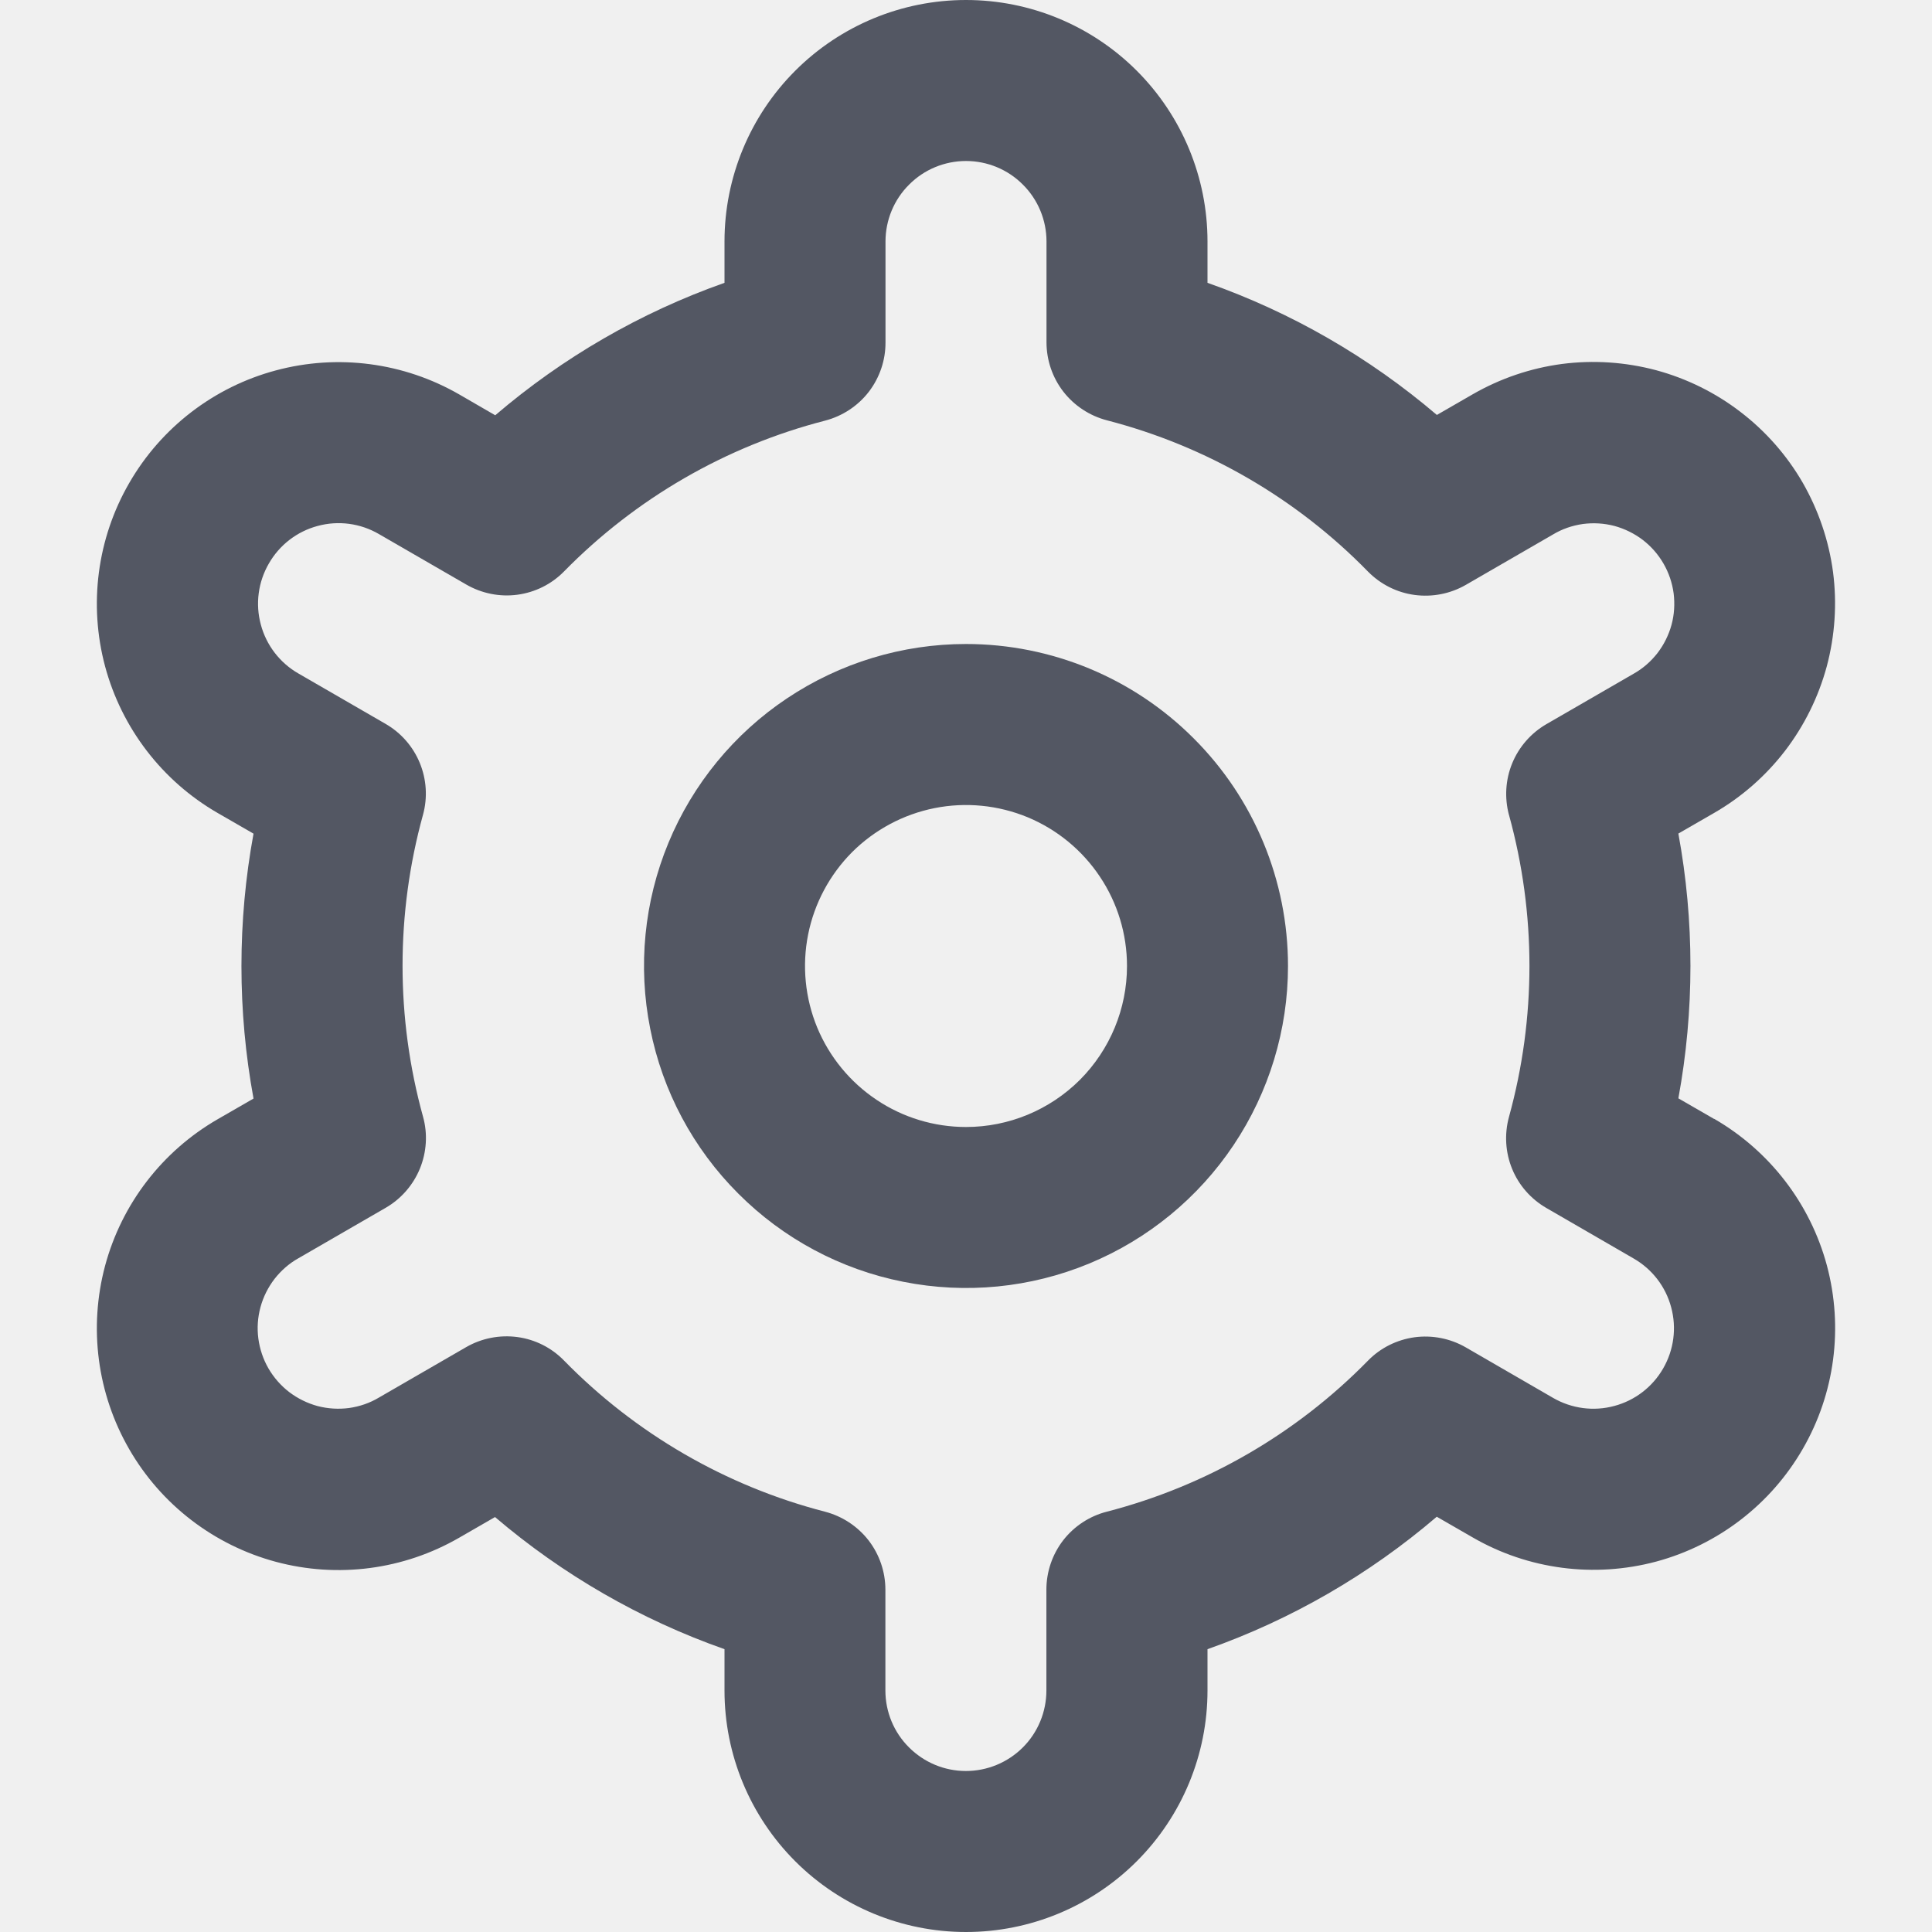
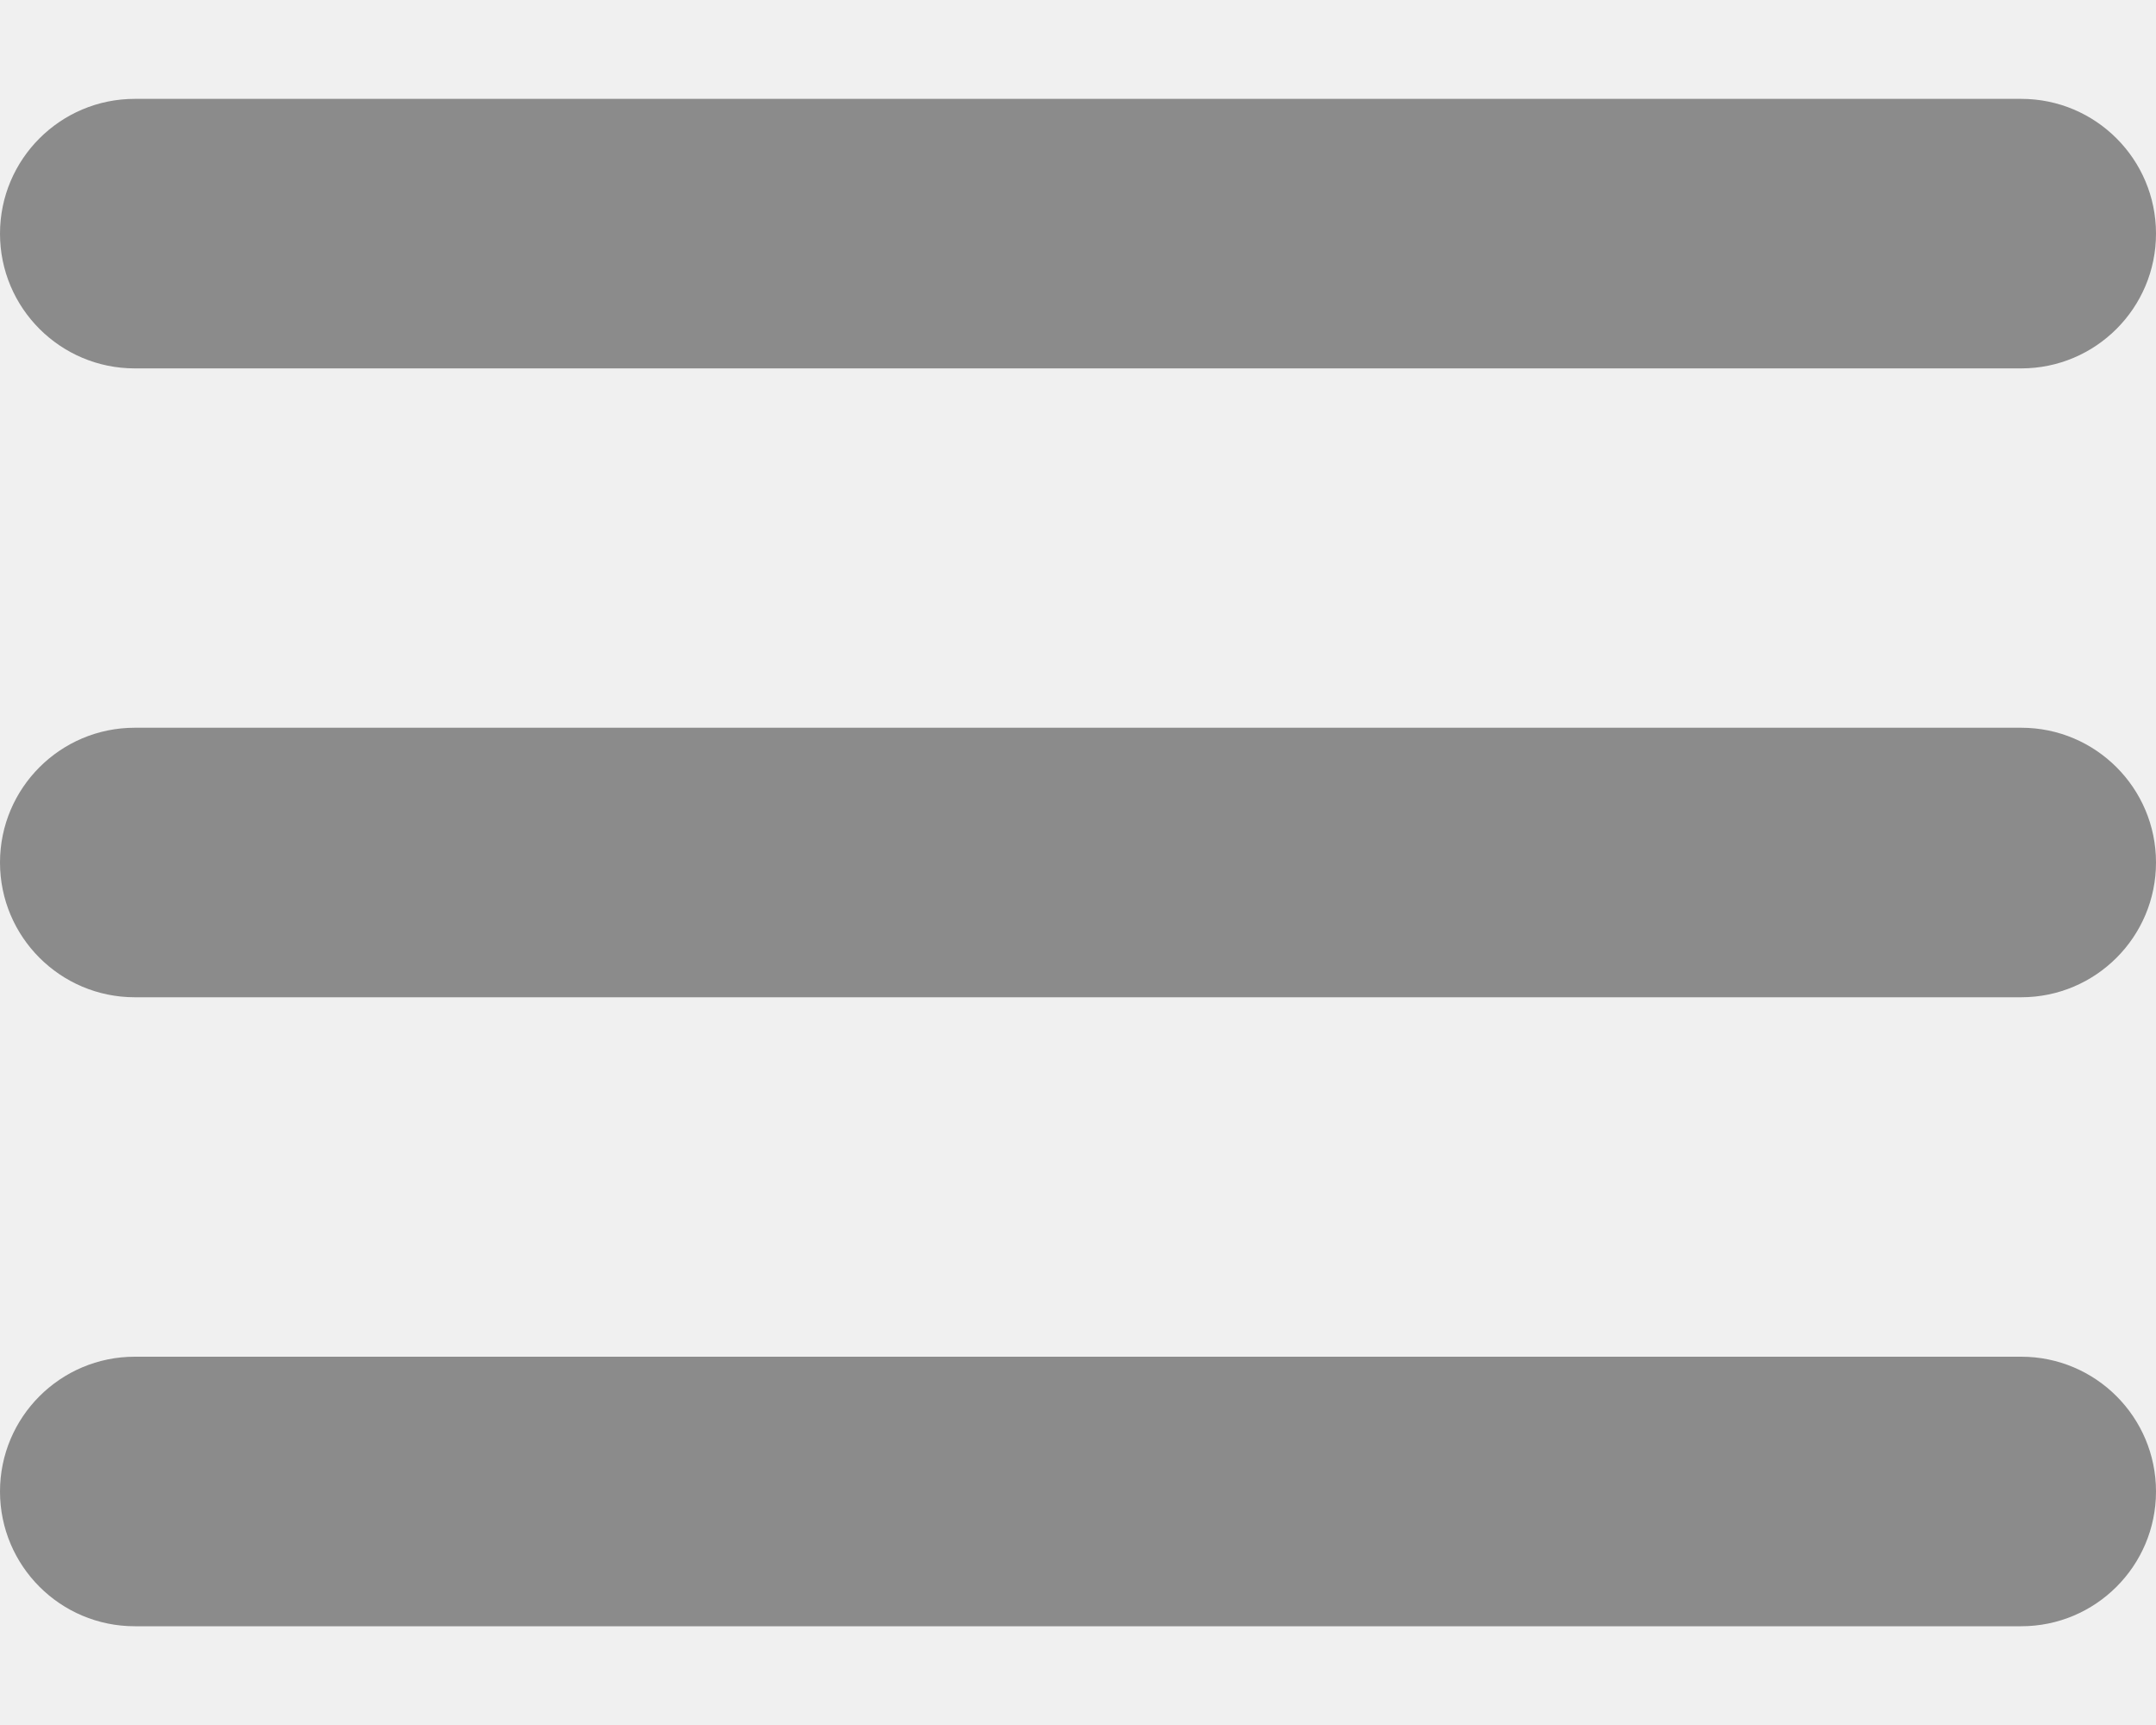
- <svg xmlns="http://www.w3.org/2000/svg" width="18" height="18" viewBox="0 0 18 18" fill="none">
-   <g clip-path="url(#clip0_37_6765)">
-     <path d="M9 6C8.407 6 7.827 6.176 7.333 6.506C6.84 6.835 6.455 7.304 6.228 7.852C6.001 8.4 5.942 9.003 6.058 9.585C6.173 10.167 6.459 10.702 6.879 11.121C7.298 11.541 7.833 11.827 8.415 11.942C8.997 12.058 9.6 11.999 10.148 11.772C10.696 11.545 11.165 11.16 11.494 10.667C11.824 10.173 12 9.593 12 9C12 8.204 11.684 7.441 11.121 6.879C10.559 6.316 9.796 6 9 6ZM9 10.5C8.703 10.5 8.413 10.412 8.167 10.247C7.92 10.082 7.728 9.848 7.614 9.574C7.501 9.3 7.471 8.998 7.529 8.707C7.587 8.416 7.73 8.149 7.939 7.939C8.149 7.73 8.416 7.587 8.707 7.529C8.998 7.471 9.3 7.501 9.574 7.614C9.848 7.728 10.082 7.92 10.247 8.167C10.412 8.413 10.5 8.703 10.5 9C10.5 9.398 10.342 9.779 10.061 10.061C9.779 10.342 9.398 10.5 9 10.5Z" fill="#535763" />
-     <path d="M15.97 10.425L15.637 10.233C15.787 9.417 15.787 8.581 15.637 7.766L15.97 7.574C16.227 7.426 16.451 7.229 16.631 6.995C16.811 6.76 16.943 6.492 17.02 6.207C17.096 5.921 17.116 5.623 17.078 5.33C17.039 5.037 16.943 4.755 16.796 4.498C16.648 4.242 16.451 4.018 16.216 3.838C15.982 3.658 15.714 3.526 15.429 3.449C15.143 3.373 14.845 3.353 14.552 3.391C14.259 3.43 13.977 3.526 13.72 3.674L13.387 3.866C12.756 3.328 12.032 2.91 11.25 2.635V2.25C11.25 1.653 11.013 1.081 10.591 0.659C10.169 0.237 9.597 0 9 0C8.403 0 7.831 0.237 7.409 0.659C6.987 1.081 6.75 1.653 6.75 2.25V2.635C5.968 2.911 5.244 3.33 4.614 3.869L4.279 3.675C3.762 3.377 3.147 3.296 2.57 3.451C1.994 3.605 1.502 3.983 1.204 4.5C0.905 5.017 0.825 5.632 0.979 6.208C1.134 6.785 1.512 7.277 2.029 7.575L2.362 7.767C2.212 8.583 2.212 9.419 2.362 10.235L2.029 10.427C1.512 10.725 1.134 11.216 0.979 11.793C0.825 12.37 0.905 12.984 1.204 13.502C1.502 14.019 1.994 14.396 2.57 14.551C3.147 14.706 3.762 14.625 4.279 14.326L4.612 14.134C5.243 14.672 5.968 15.09 6.75 15.365V15.75C6.75 16.347 6.987 16.919 7.409 17.341C7.831 17.763 8.403 18 9 18C9.597 18 10.169 17.763 10.591 17.341C11.013 16.919 11.25 16.347 11.25 15.75V15.365C12.032 15.089 12.756 14.67 13.386 14.131L13.721 14.324C14.238 14.623 14.853 14.703 15.43 14.549C16.006 14.394 16.498 14.016 16.796 13.499C17.095 12.982 17.175 12.368 17.021 11.791C16.866 11.214 16.488 10.723 15.971 10.424L15.97 10.425ZM14.059 7.593C14.313 8.513 14.313 9.485 14.059 10.405C14.015 10.566 14.025 10.736 14.088 10.89C14.151 11.044 14.264 11.172 14.408 11.255L15.22 11.725C15.393 11.824 15.519 11.988 15.57 12.18C15.622 12.373 15.595 12.577 15.495 12.75C15.396 12.922 15.232 13.048 15.04 13.099C14.848 13.151 14.643 13.124 14.47 13.024L13.656 12.553C13.512 12.47 13.344 12.437 13.179 12.459C13.014 12.482 12.861 12.558 12.745 12.677C12.077 13.359 11.236 13.845 10.312 14.084C10.151 14.125 10.008 14.219 9.906 14.35C9.804 14.482 9.749 14.644 9.749 14.81V15.75C9.749 15.949 9.67 16.14 9.53 16.28C9.389 16.421 9.198 16.5 8.999 16.5C8.8 16.5 8.61 16.421 8.469 16.28C8.328 16.14 8.249 15.949 8.249 15.75V14.811C8.249 14.645 8.194 14.483 8.092 14.351C7.99 14.22 7.847 14.126 7.686 14.084C6.762 13.845 5.921 13.357 5.254 12.675C5.138 12.556 4.985 12.479 4.82 12.457C4.655 12.435 4.487 12.468 4.343 12.551L3.53 13.021C3.445 13.072 3.351 13.104 3.253 13.118C3.155 13.131 3.055 13.125 2.959 13.1C2.864 13.074 2.774 13.03 2.695 12.97C2.617 12.91 2.551 12.835 2.501 12.749C2.452 12.664 2.42 12.569 2.407 12.471C2.394 12.373 2.401 12.273 2.427 12.178C2.453 12.082 2.498 11.993 2.558 11.915C2.619 11.837 2.694 11.771 2.78 11.723L3.593 11.253C3.737 11.17 3.849 11.041 3.912 10.888C3.975 10.734 3.986 10.563 3.941 10.403C3.687 9.483 3.687 8.511 3.941 7.591C3.985 7.431 3.974 7.261 3.911 7.108C3.848 6.955 3.736 6.827 3.592 6.744L2.779 6.274C2.607 6.175 2.481 6.011 2.43 5.819C2.378 5.627 2.405 5.422 2.505 5.25C2.604 5.077 2.768 4.951 2.96 4.9C3.152 4.848 3.357 4.875 3.529 4.975L4.344 5.446C4.488 5.529 4.655 5.563 4.82 5.541C4.985 5.519 5.138 5.443 5.254 5.325C5.922 4.644 6.763 4.157 7.687 3.919C7.848 3.877 7.992 3.783 8.094 3.651C8.196 3.518 8.251 3.356 8.25 3.189V2.25C8.25 2.051 8.329 1.86 8.47 1.72C8.61 1.579 8.801 1.5 9 1.5C9.199 1.5 9.39 1.579 9.53 1.72C9.671 1.86 9.75 2.051 9.75 2.25V3.189C9.75 3.355 9.805 3.517 9.907 3.649C10.009 3.78 10.152 3.874 10.313 3.916C11.237 4.155 12.078 4.642 12.745 5.325C12.862 5.444 13.015 5.521 13.18 5.543C13.345 5.565 13.513 5.532 13.657 5.449L14.47 4.979C14.555 4.928 14.649 4.896 14.747 4.882C14.845 4.869 14.945 4.875 15.041 4.9C15.136 4.926 15.226 4.97 15.305 5.03C15.383 5.09 15.449 5.165 15.498 5.25C15.548 5.336 15.58 5.431 15.593 5.529C15.605 5.627 15.599 5.727 15.573 5.822C15.547 5.917 15.502 6.007 15.442 6.085C15.381 6.163 15.306 6.229 15.22 6.277L14.407 6.747C14.264 6.83 14.152 6.958 14.089 7.111C14.026 7.264 14.016 7.434 14.059 7.594V7.593Z" fill="#535763" />
+ <svg xmlns="http://www.w3.org/2000/svg" width="20" height="16" viewBox="0 0 20 16" fill="none">
+   <g id="Group">
+     <path id="Vector" d="M18.75 6.75H1.25C0.56 6.75 0 7.31 0 8C0 8.69 0.56 9.25 1.25 9.25H18.75C19.44 9.25 20 8.69 20 8C20 7.31 19.44 6.75 18.75 6.75Z" fill="#8B8B8B" />
+     <path id="Vector_2" d="M1.25 3.417H18.75C19.44 3.417 20 2.857 20 2.167C20 1.477 19.44 0.917 18.75 0.917H1.25C0.56 0.917 0 1.477 0 2.167C0 2.857 0.56 3.417 1.25 3.417Z" fill="#8B8B8B" />
+     <path id="Vector_3" d="M18.75 12.584H1.25C0.56 12.584 0 13.144 0 13.834C0 14.524 0.56 15.084 1.25 15.084H18.75C19.44 15.084 20 14.524 20 13.834C20 13.144 19.44 12.584 18.75 12.584Z" fill="#8B8B8B" />
  </g>
-   <defs>
-     <clipPath id="clip0_37_6765">
-       <rect width="18" height="18" fill="white" />
-     </clipPath>
-   </defs>
</svg>
